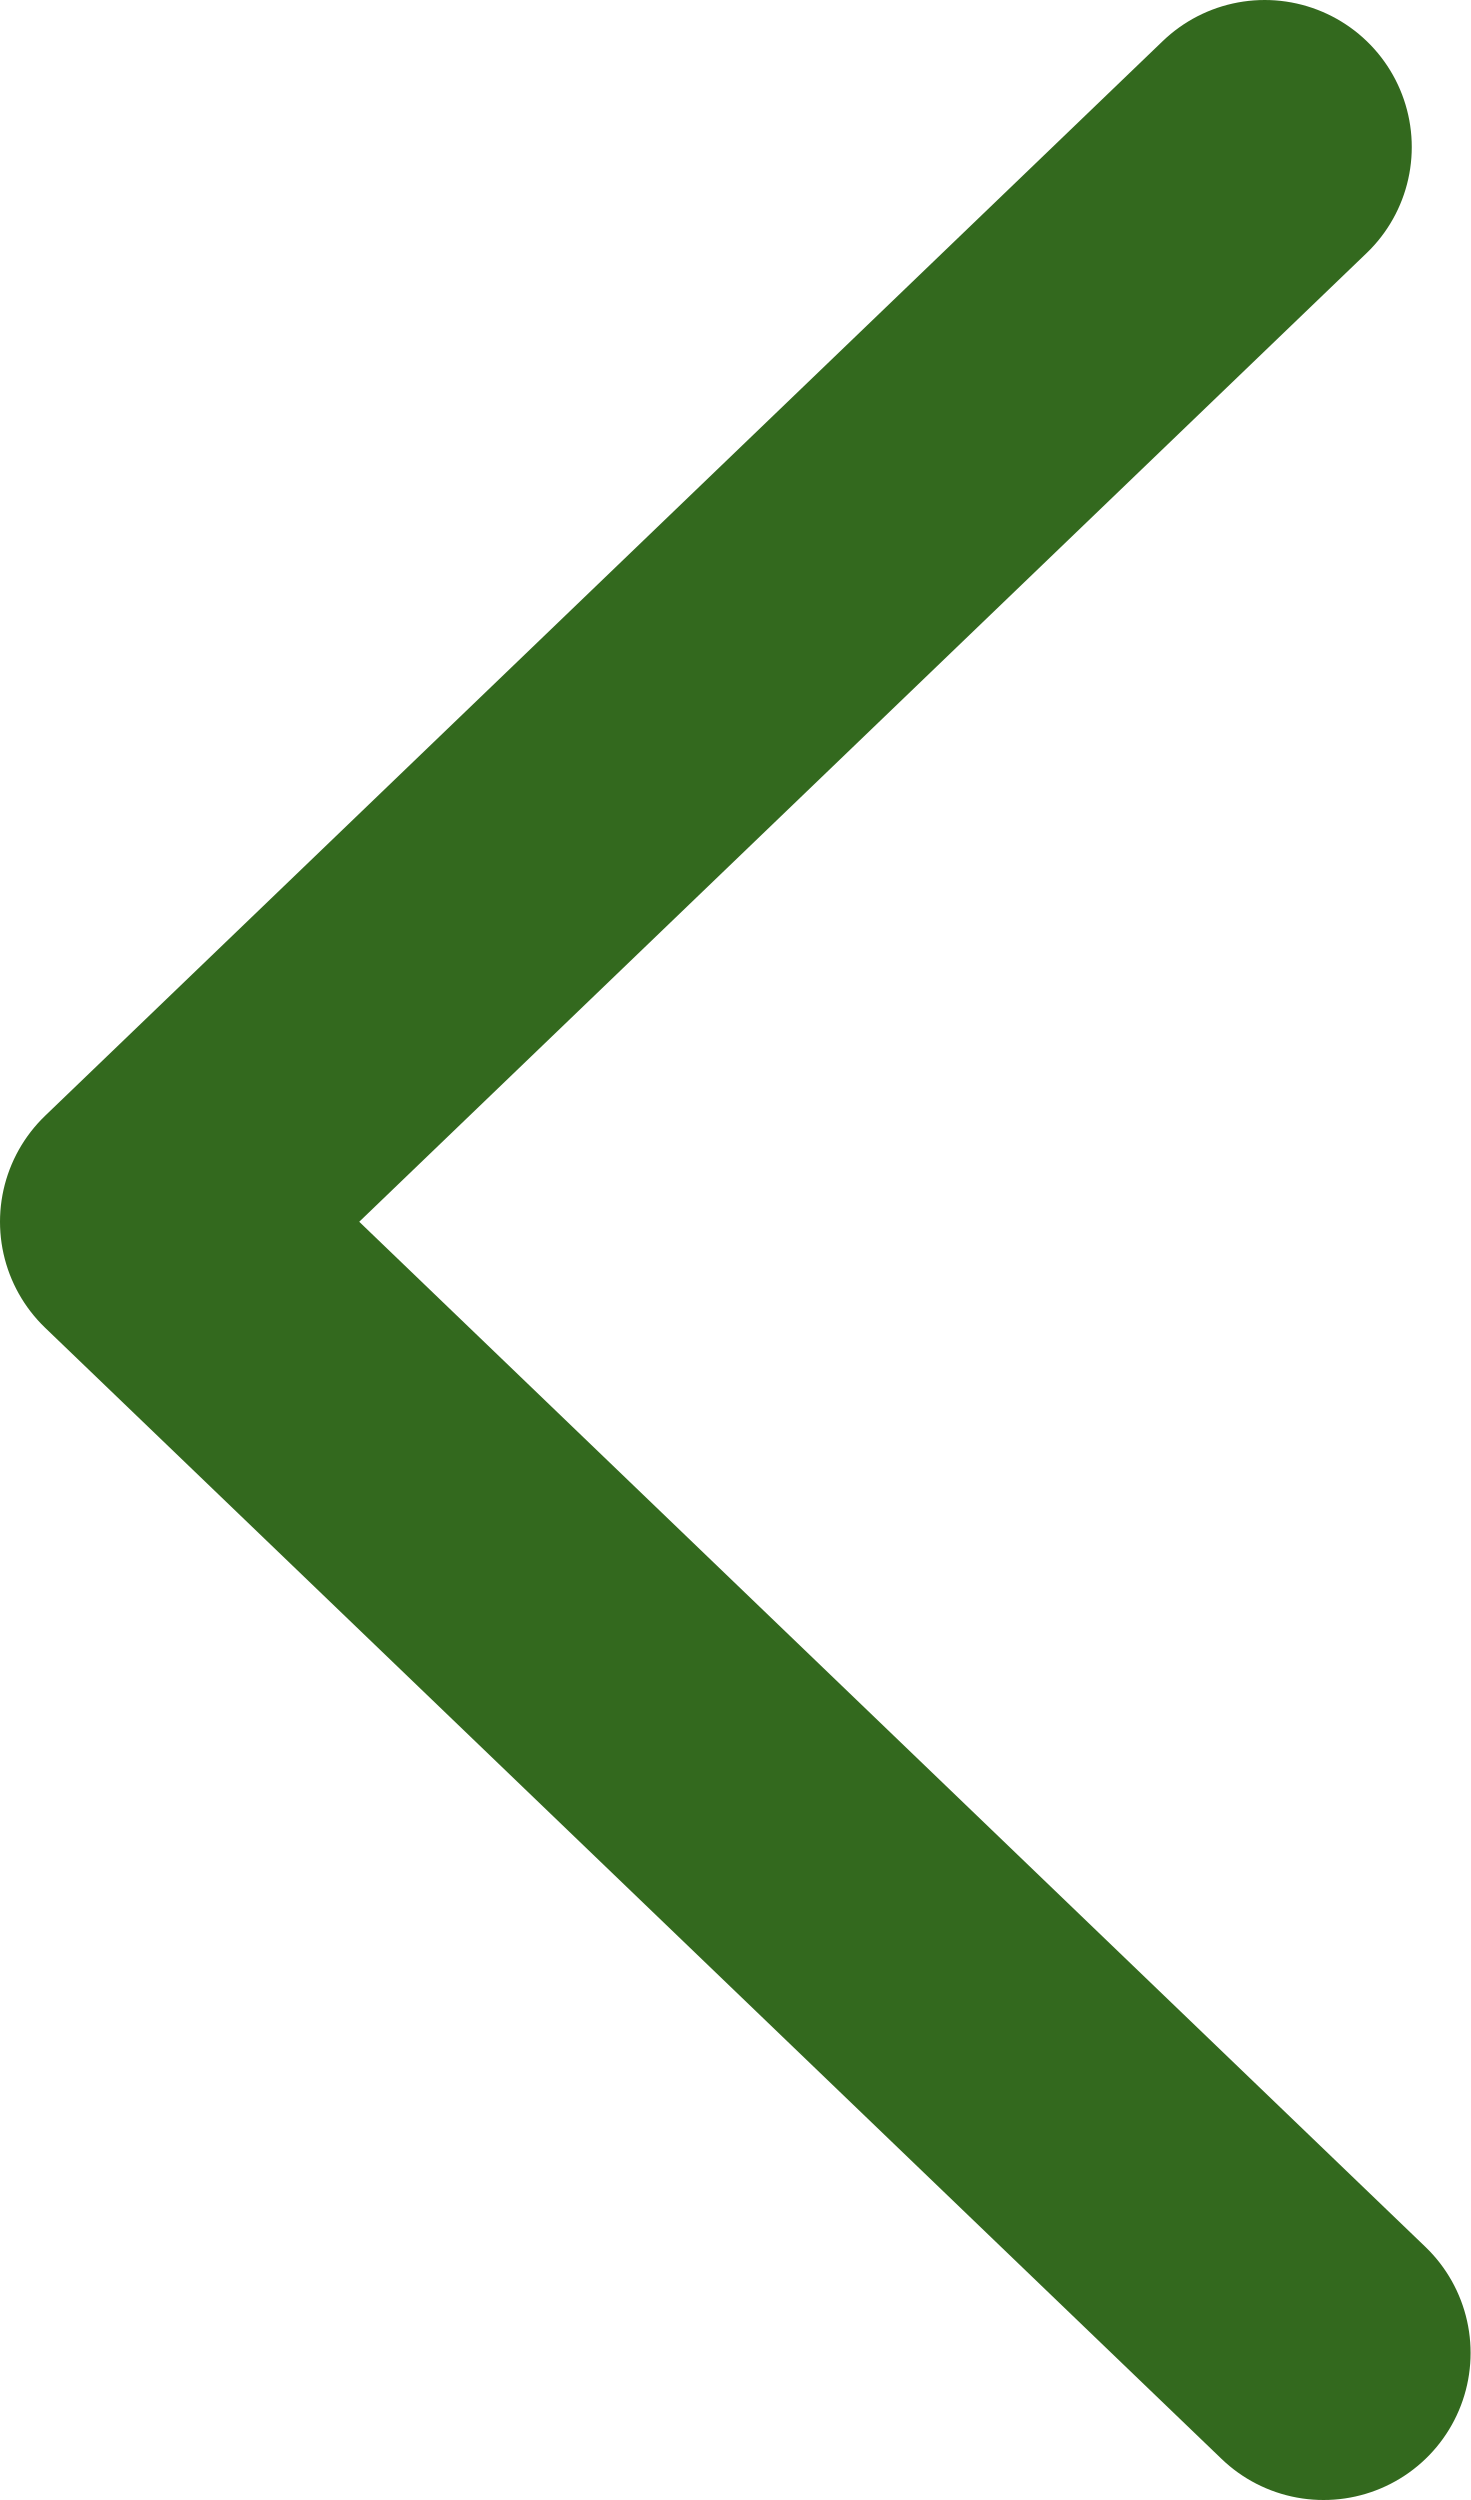
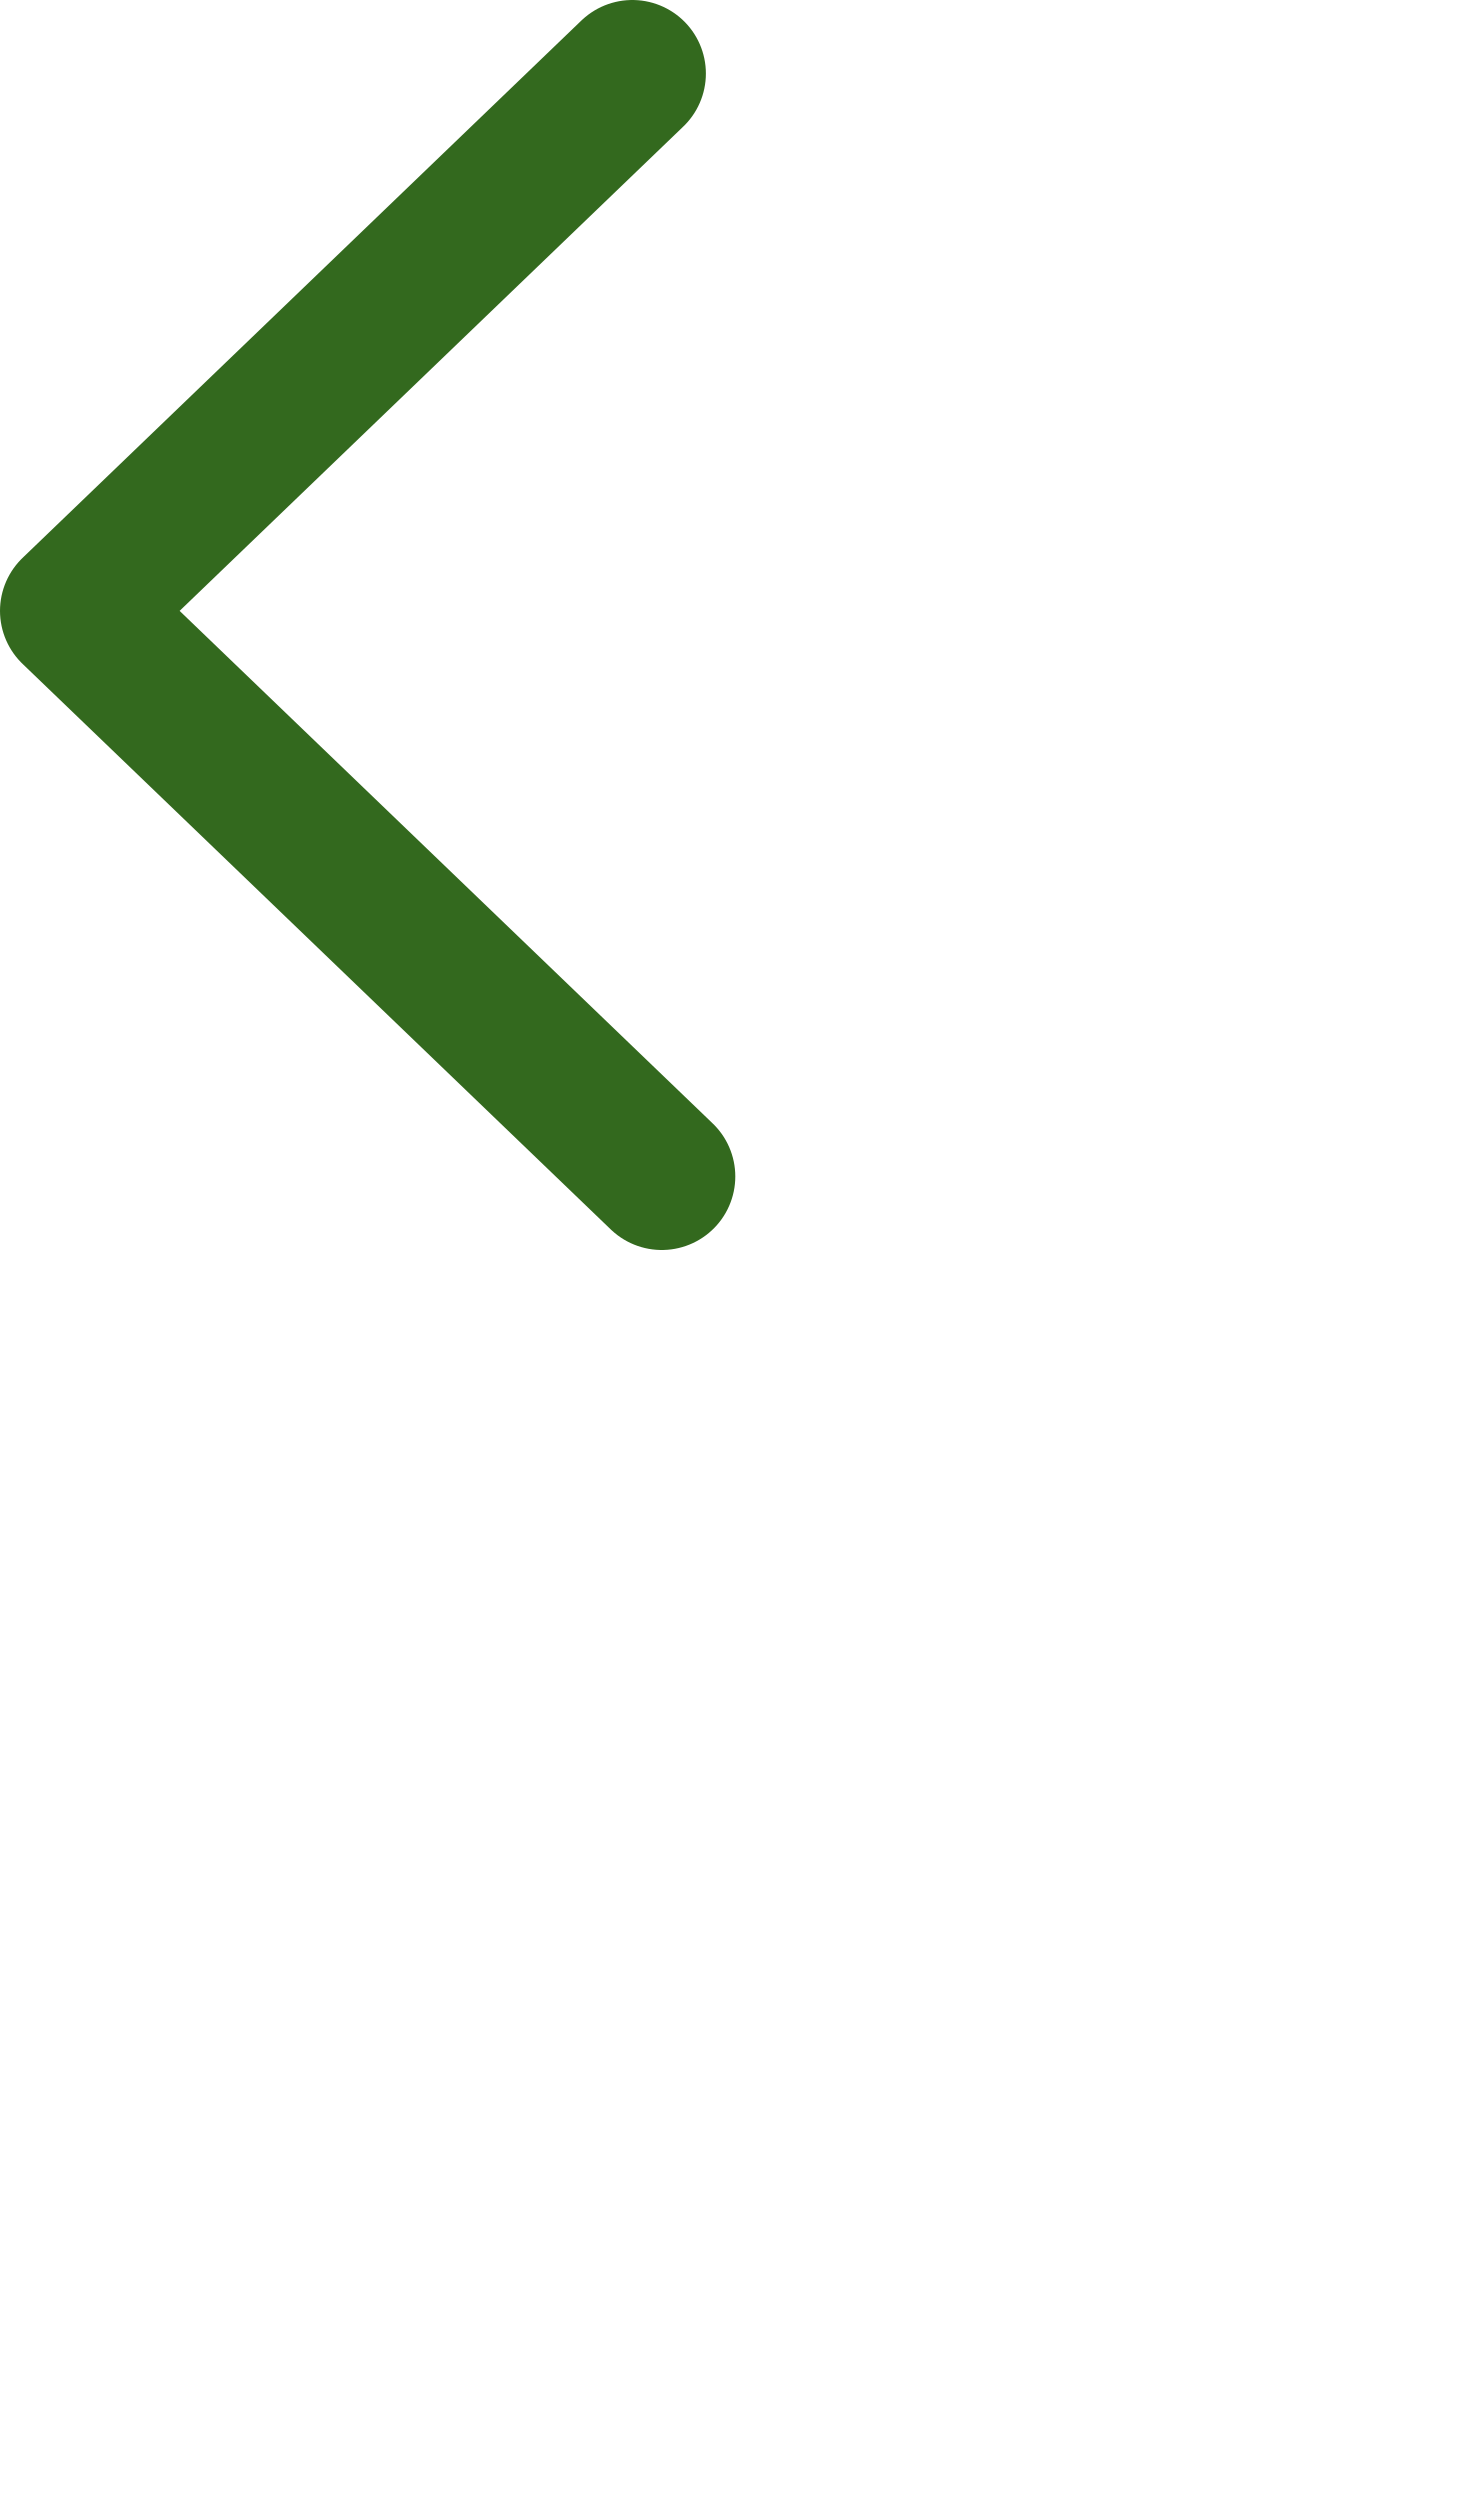
- <svg xmlns="http://www.w3.org/2000/svg" width="10" height="17" viewBox="0 0 10 17" fill="none">
+ <svg xmlns="http://www.w3.org/2000/svg" width="20" height="34" viewBox="0 0 20 34" fill="none">
  <path d="M8.6 1L1 8.308L9 16" stroke="#33691e" stroke-width="2" stroke-linecap="round" stroke-linejoin="round" />
</svg>
